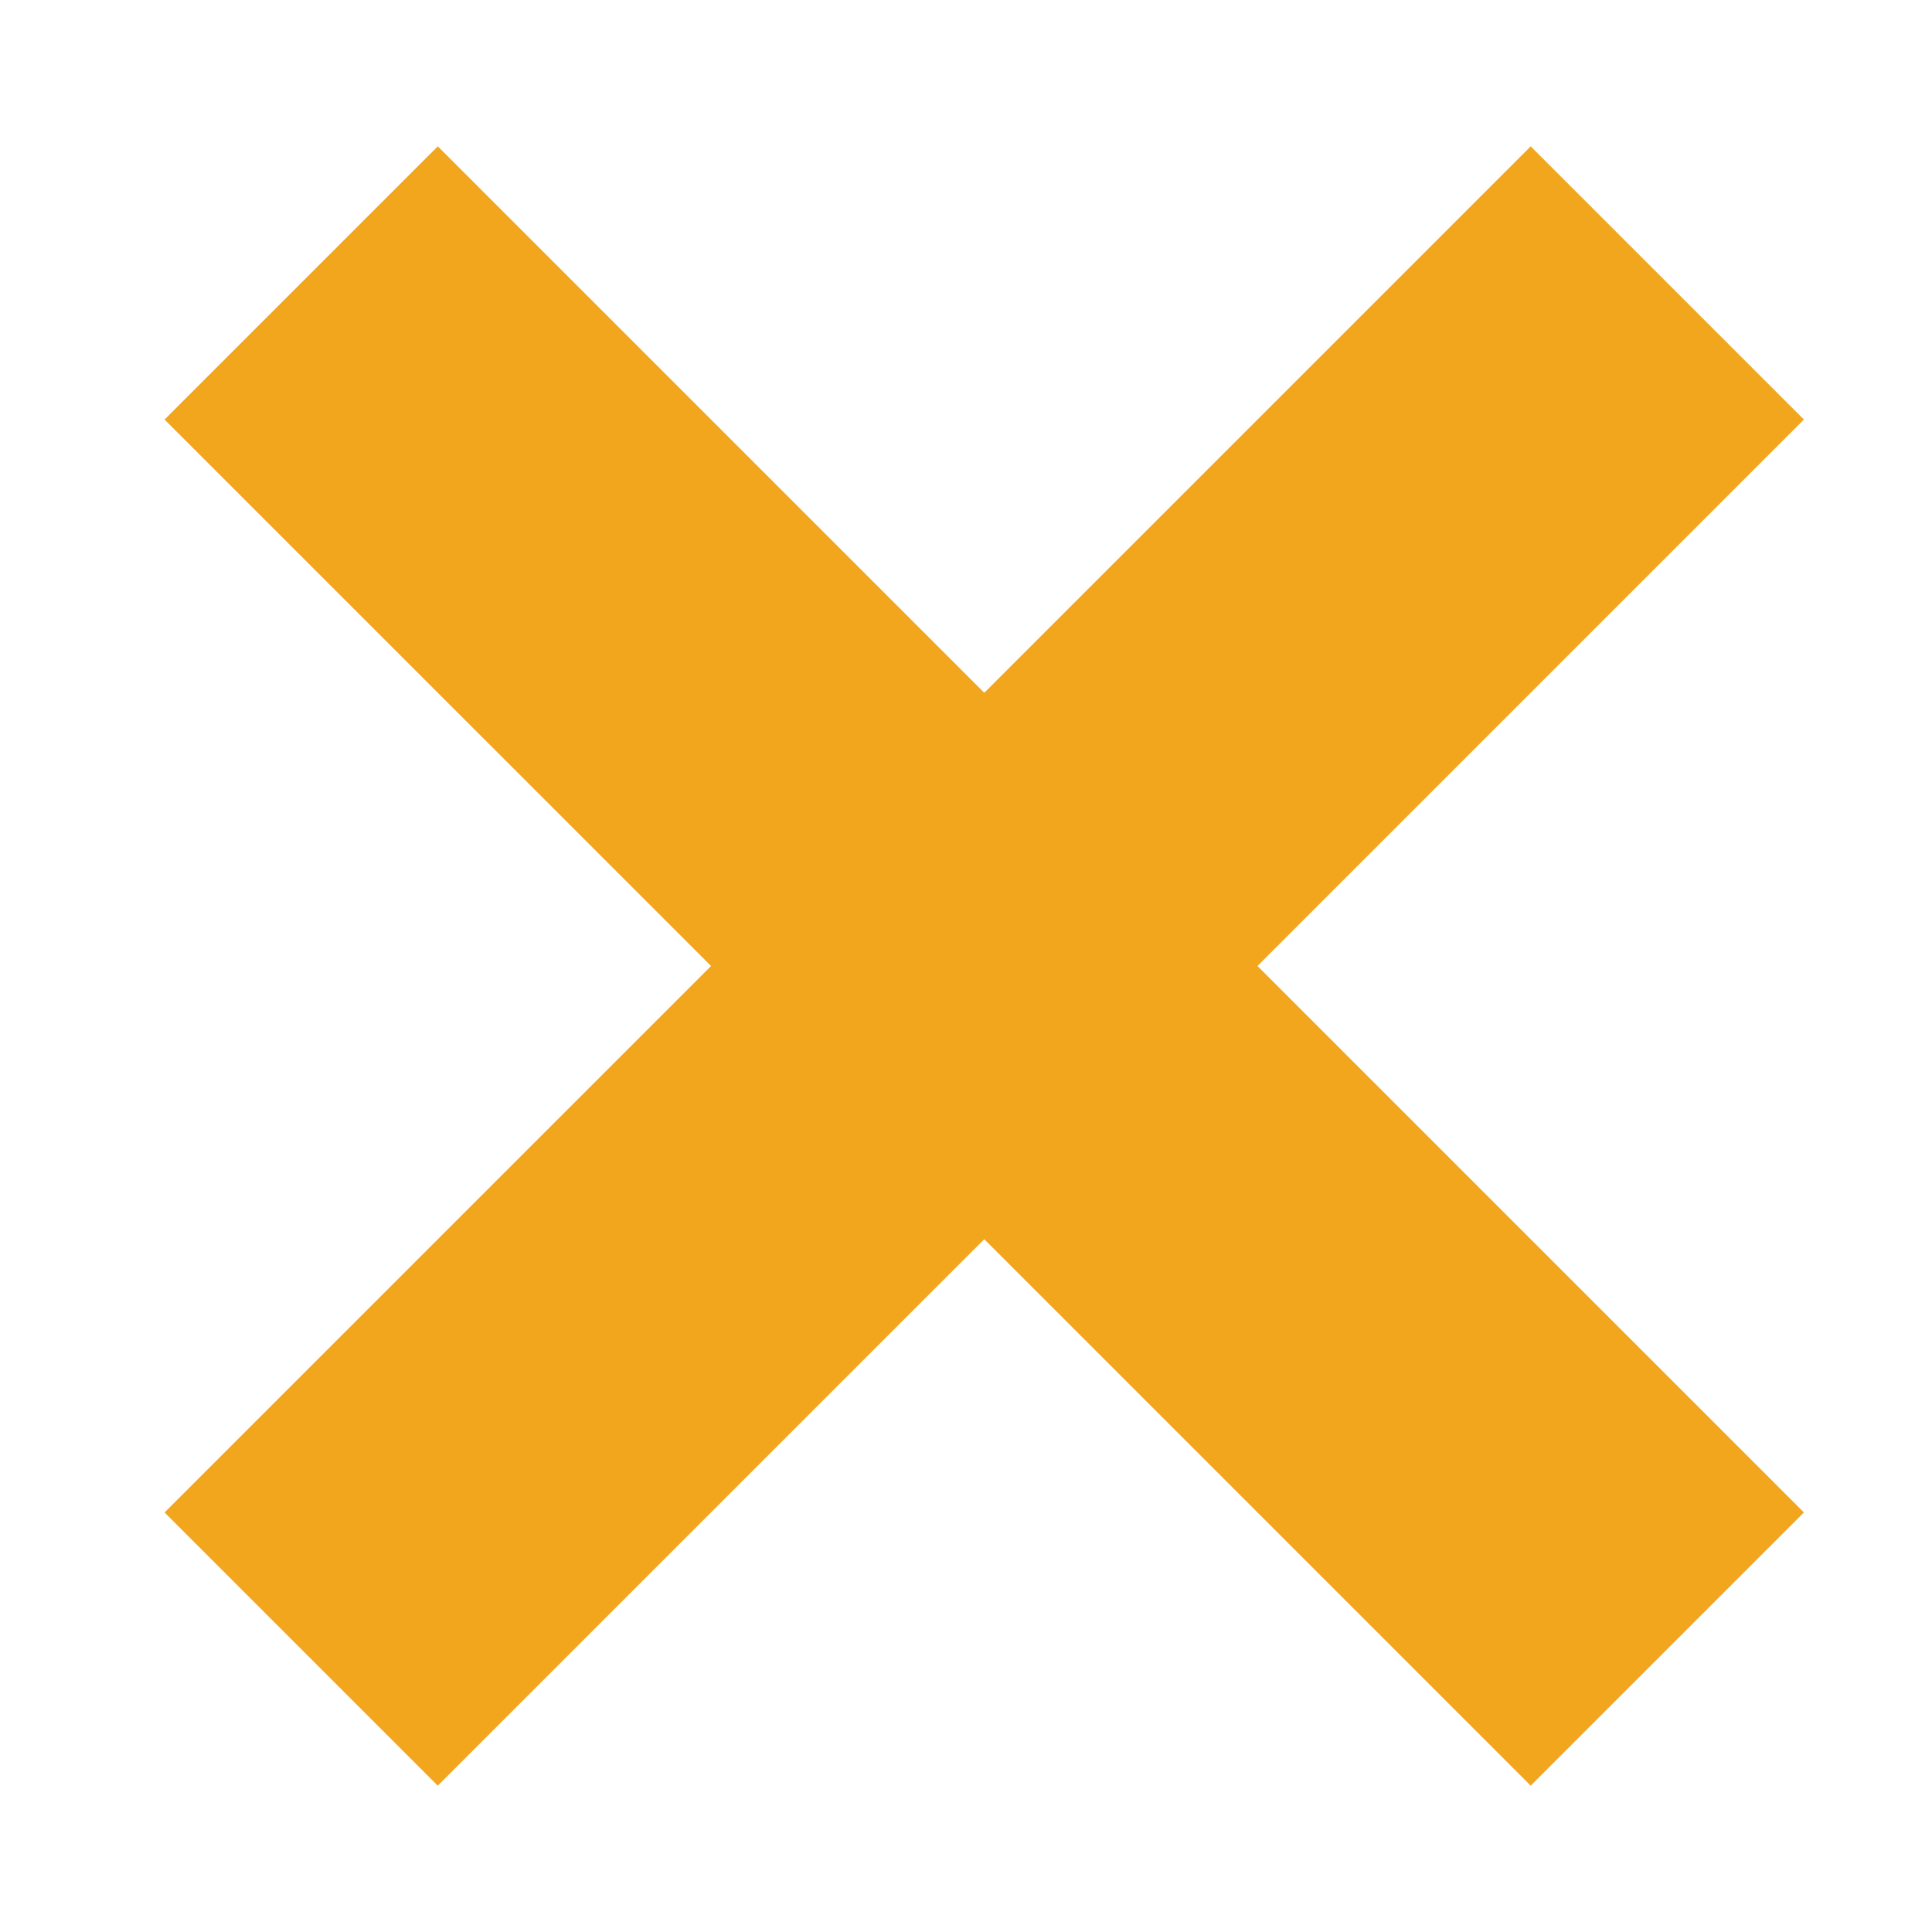
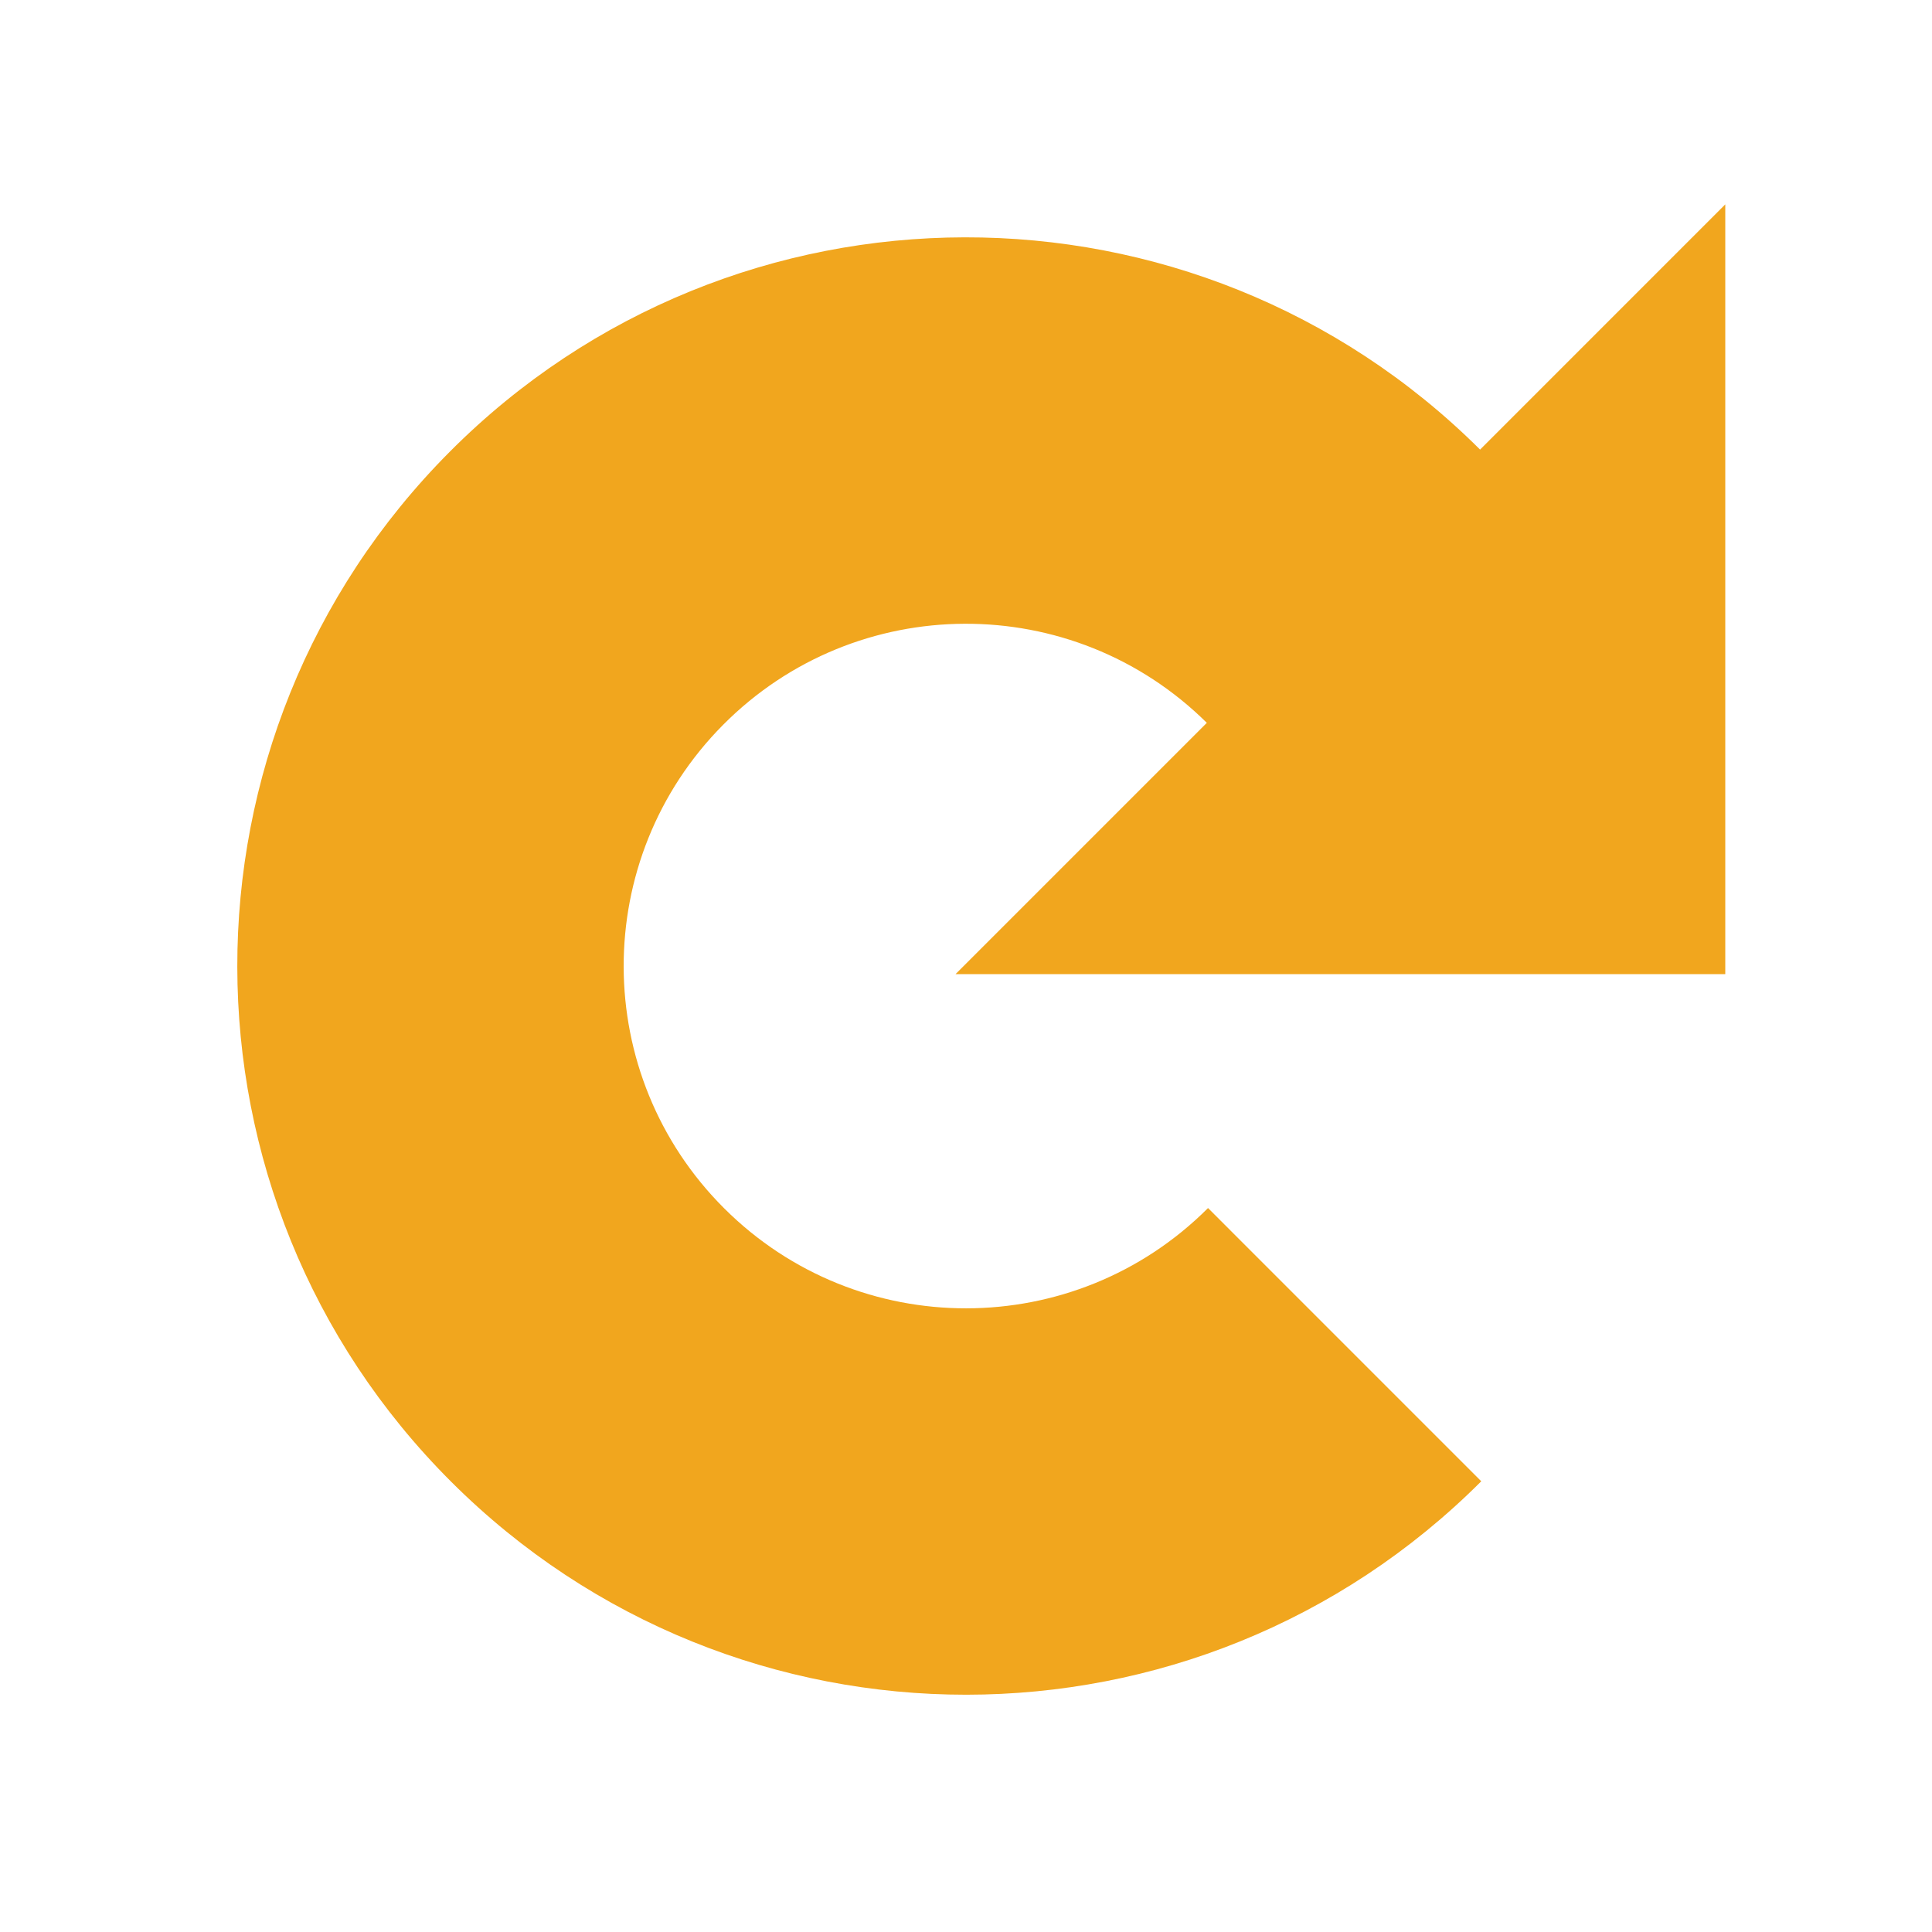
<svg xmlns="http://www.w3.org/2000/svg" id="Layer_1" data-name="Layer 1" viewBox="0 0 100 100">
  <defs>
    <style>
      .cls-1 {
        fill: #F1A61E;
      }
    </style>
  </defs>
-   <polygon class="cls-1" points="93.371 21.716 79.229 7.574 50.945 35.858 22.66 7.574 8.518 21.716 36.803 50 8.518 78.284 22.66 92.426 50.945 64.142 79.229 92.426 93.371 78.284 65.087 50 93.371 21.716" />
+   <path class="cls-1" d="M89.3,50.422V10.578L76.609,23.271a37.717,37.717,0,1,0,.061,53.4L62.528,62.528a17.717,17.717,0,1,1-.063-25.114L49.458,50.422Z" />
</svg>
